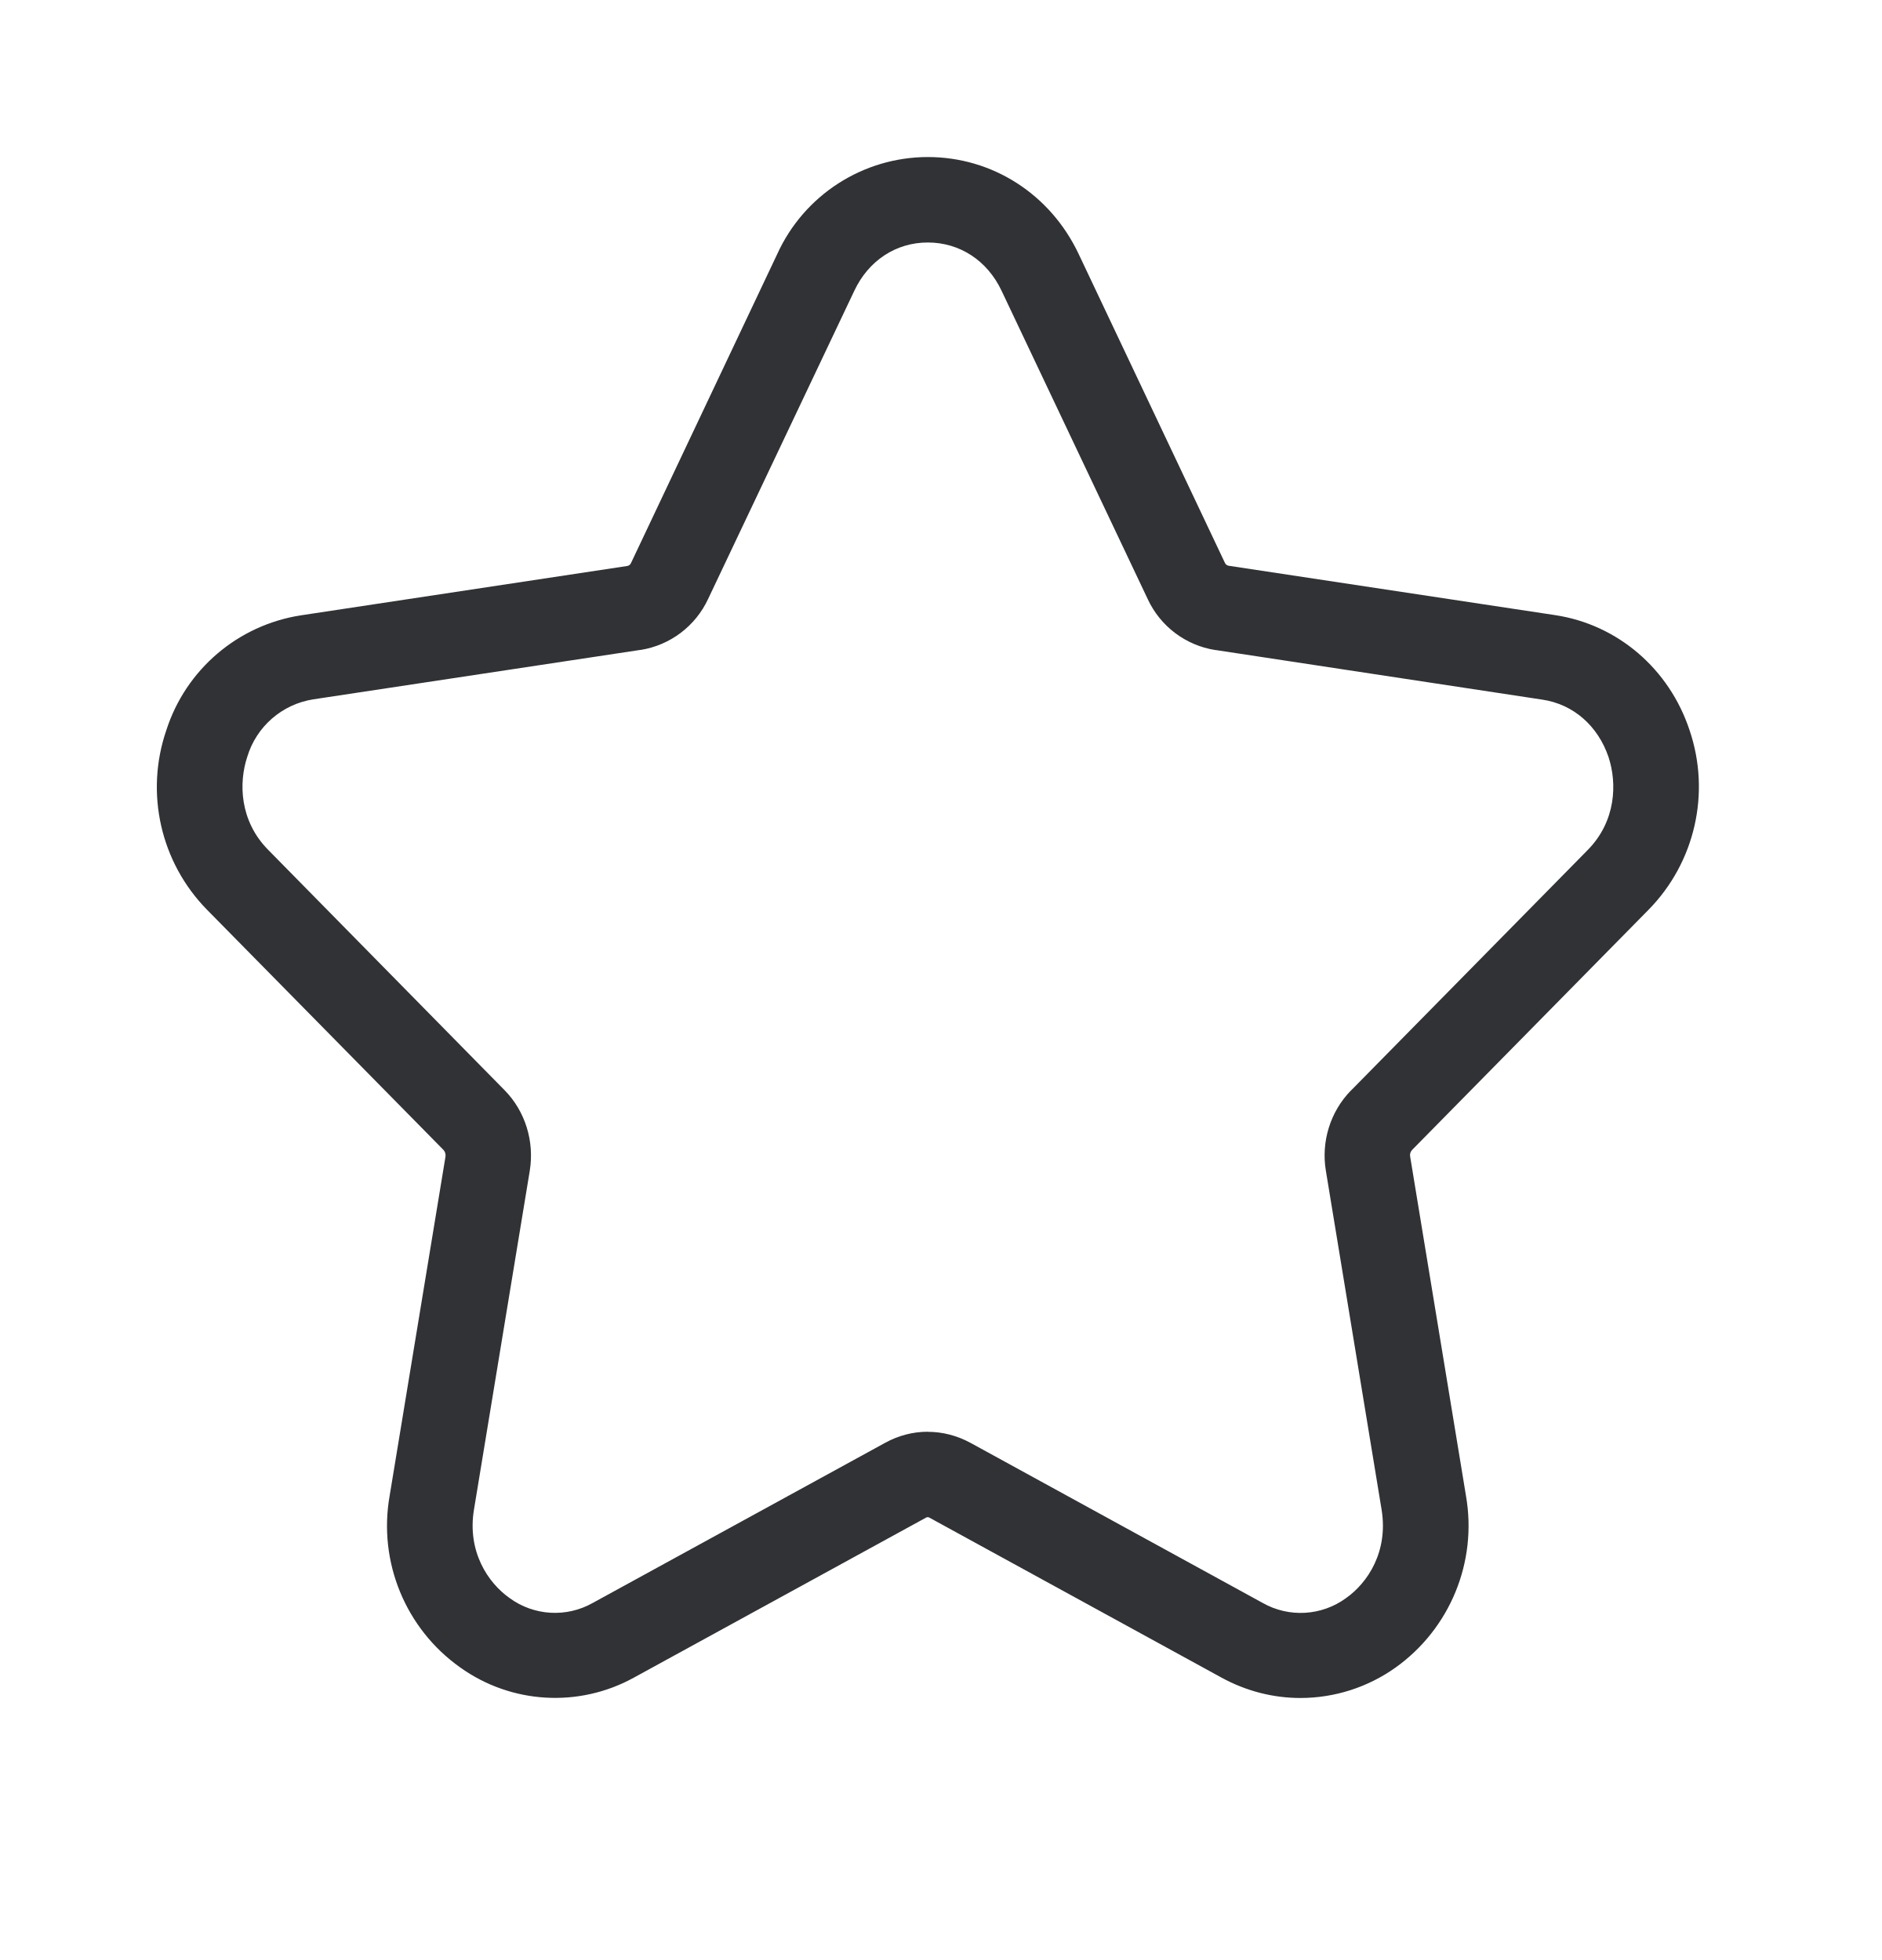
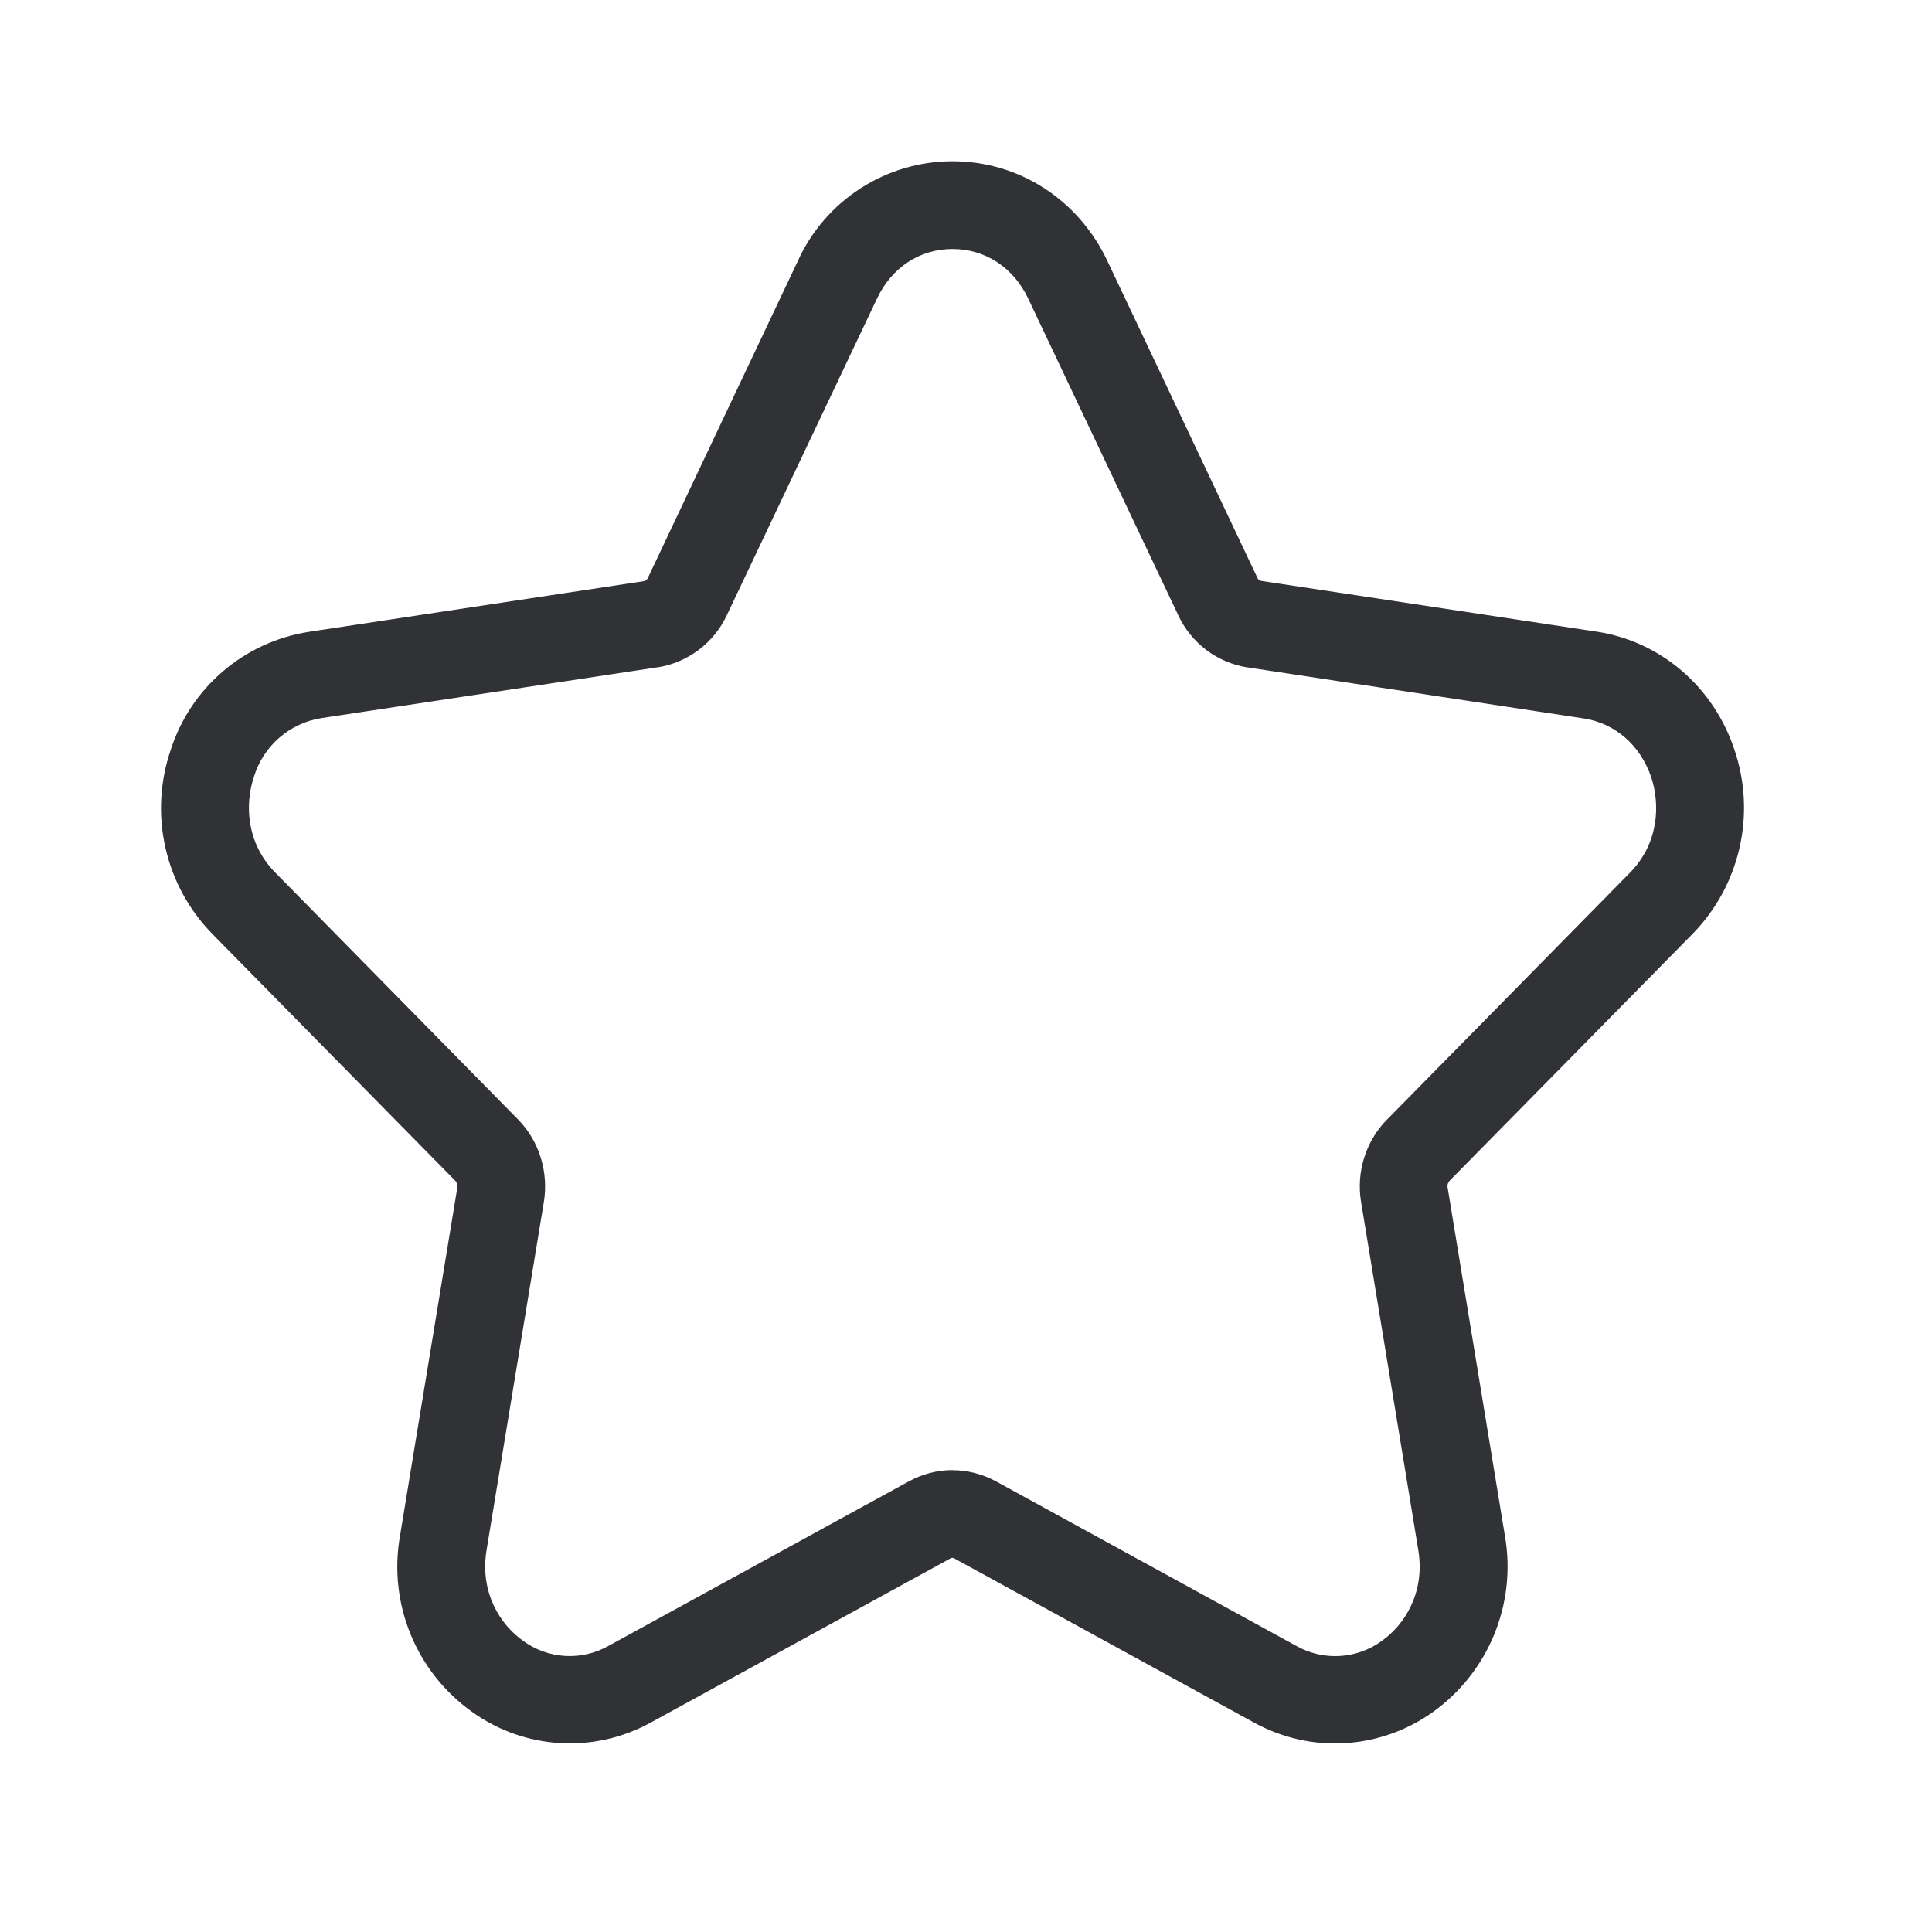
- <svg xmlns="http://www.w3.org/2000/svg" width="24" height="25" viewBox="0 0 24 25">
+ <svg xmlns="http://www.w3.org/2000/svg" width="24" height="24" viewBox="0 0 24 24">
  <path d="M16.583 21.658c-.345 0-.69-.087-1.006-.26l-3.728-2.042a.042.042 0 00-.037 0l-3.728 2.042a2.08 2.08 0 01-2.216-.13 2.213 2.213 0 01-.899-2.19l.712-4.325a.105.105 0 00-.026-.086l-3.014-3.062a2.234 2.234 0 01-.52-2.291 2.148 2.148 0 011.714-1.465L8 7.219a.062.062 0 00.045-.034c0-.003 0-.003.003-.006L9.91 3.244a2.112 2.112 0 011.922-1.241c.823 0 1.563.473 1.924 1.238l1.863 3.935c0 .003 0 .003.003.006.008.017.025.03.045.034l4.165.63c.795.12 1.454.683 1.714 1.468a2.24 2.24 0 01-.524 2.291l-3.014 3.062a.096.096 0 00-.025.086l.712 4.328a2.223 2.223 0 01-.9 2.19 2.093 2.093 0 01-1.212.387zm-4.751-3.395c.188 0 .372.048.543.14l3.726 2.042a.982.982 0 001.064-.061c.278-.196.54-.594.454-1.126l-.711-4.325c-.062-.37.056-.754.319-1.023l.003-.002 3.016-3.065c.365-.37.376-.854.267-1.185-.135-.4-.449-.675-.844-.734l-4.168-.633h-.005a1.144 1.144 0 01-.86-.65L12.773 3.71c-.182-.387-.535-.617-.941-.617-.406 0-.756.23-.938.617L9.03 7.64a1.149 1.149 0 01-.86.65h-.006l-4.168.63a1.048 1.048 0 00-.843.734c-.11.331-.098.816.266 1.185l3.014 3.065.003.003c.263.268.38.652.32 1.025l-.712 4.325c-.087.53.176.93.454 1.126a.98.98 0 001.064.061l3.728-2.042c.168-.092.353-.14.54-.14z" fill="#313235" fill-rule="nonzero" />
</svg>
